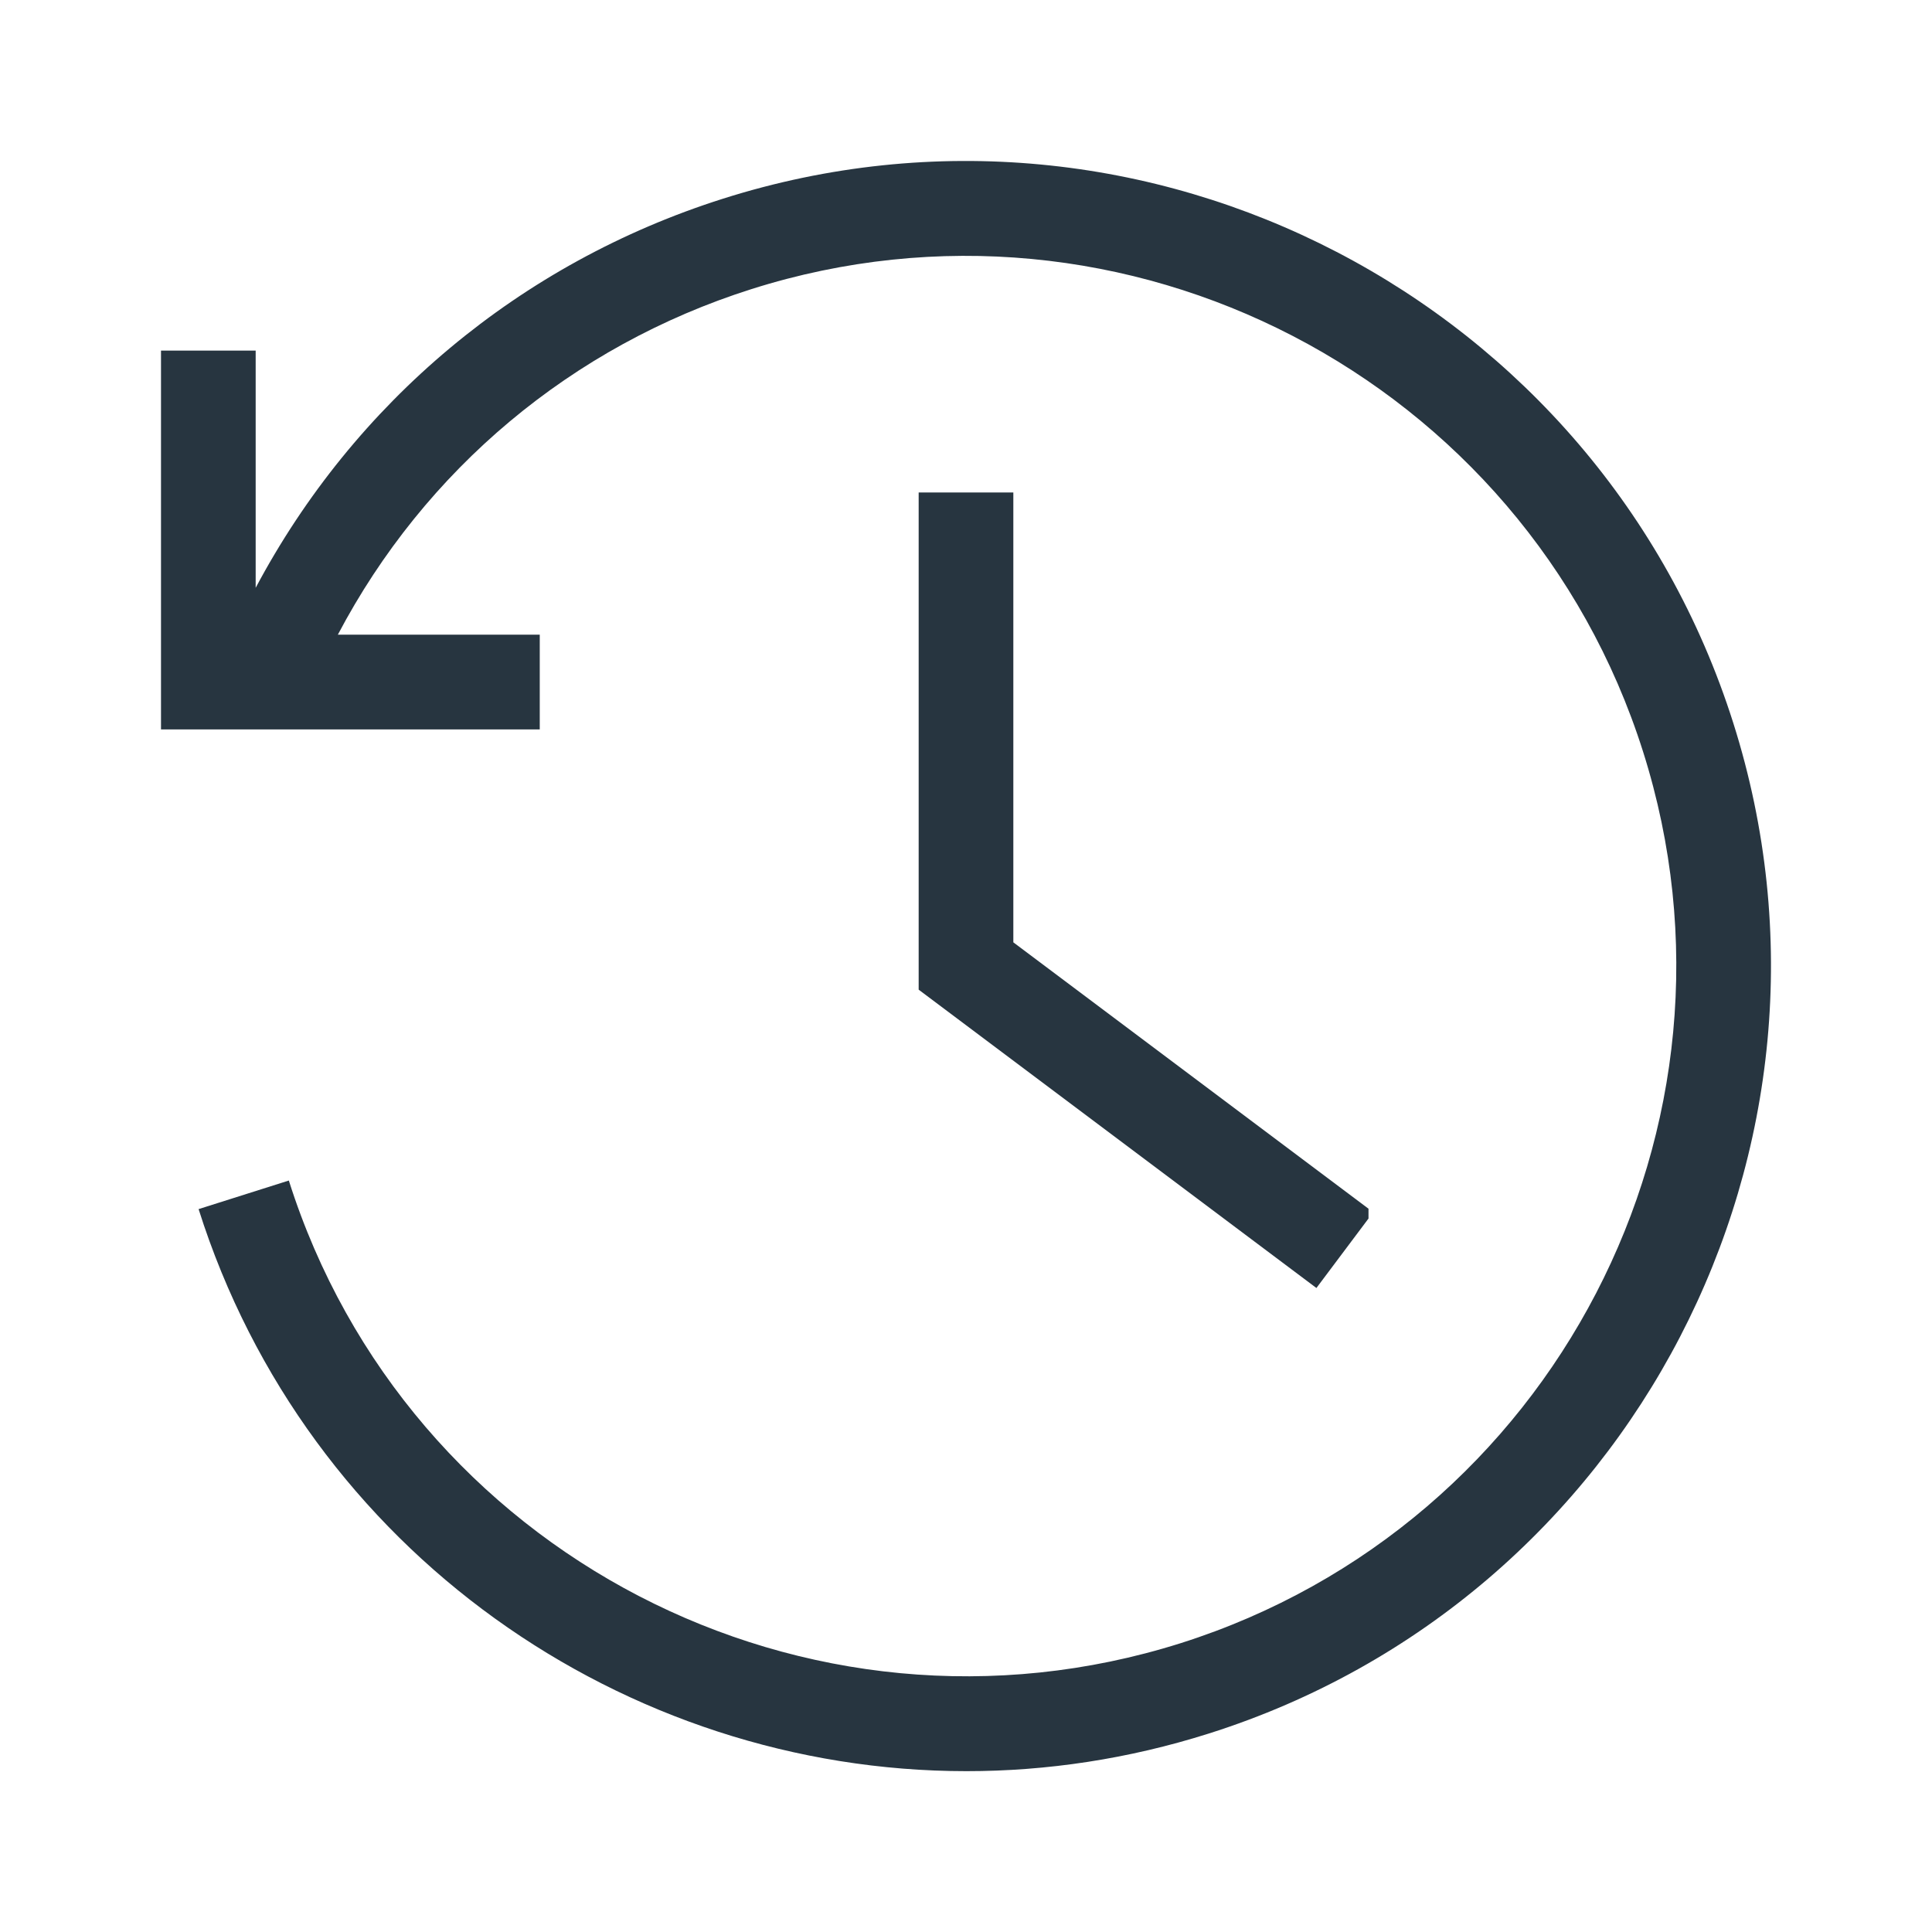
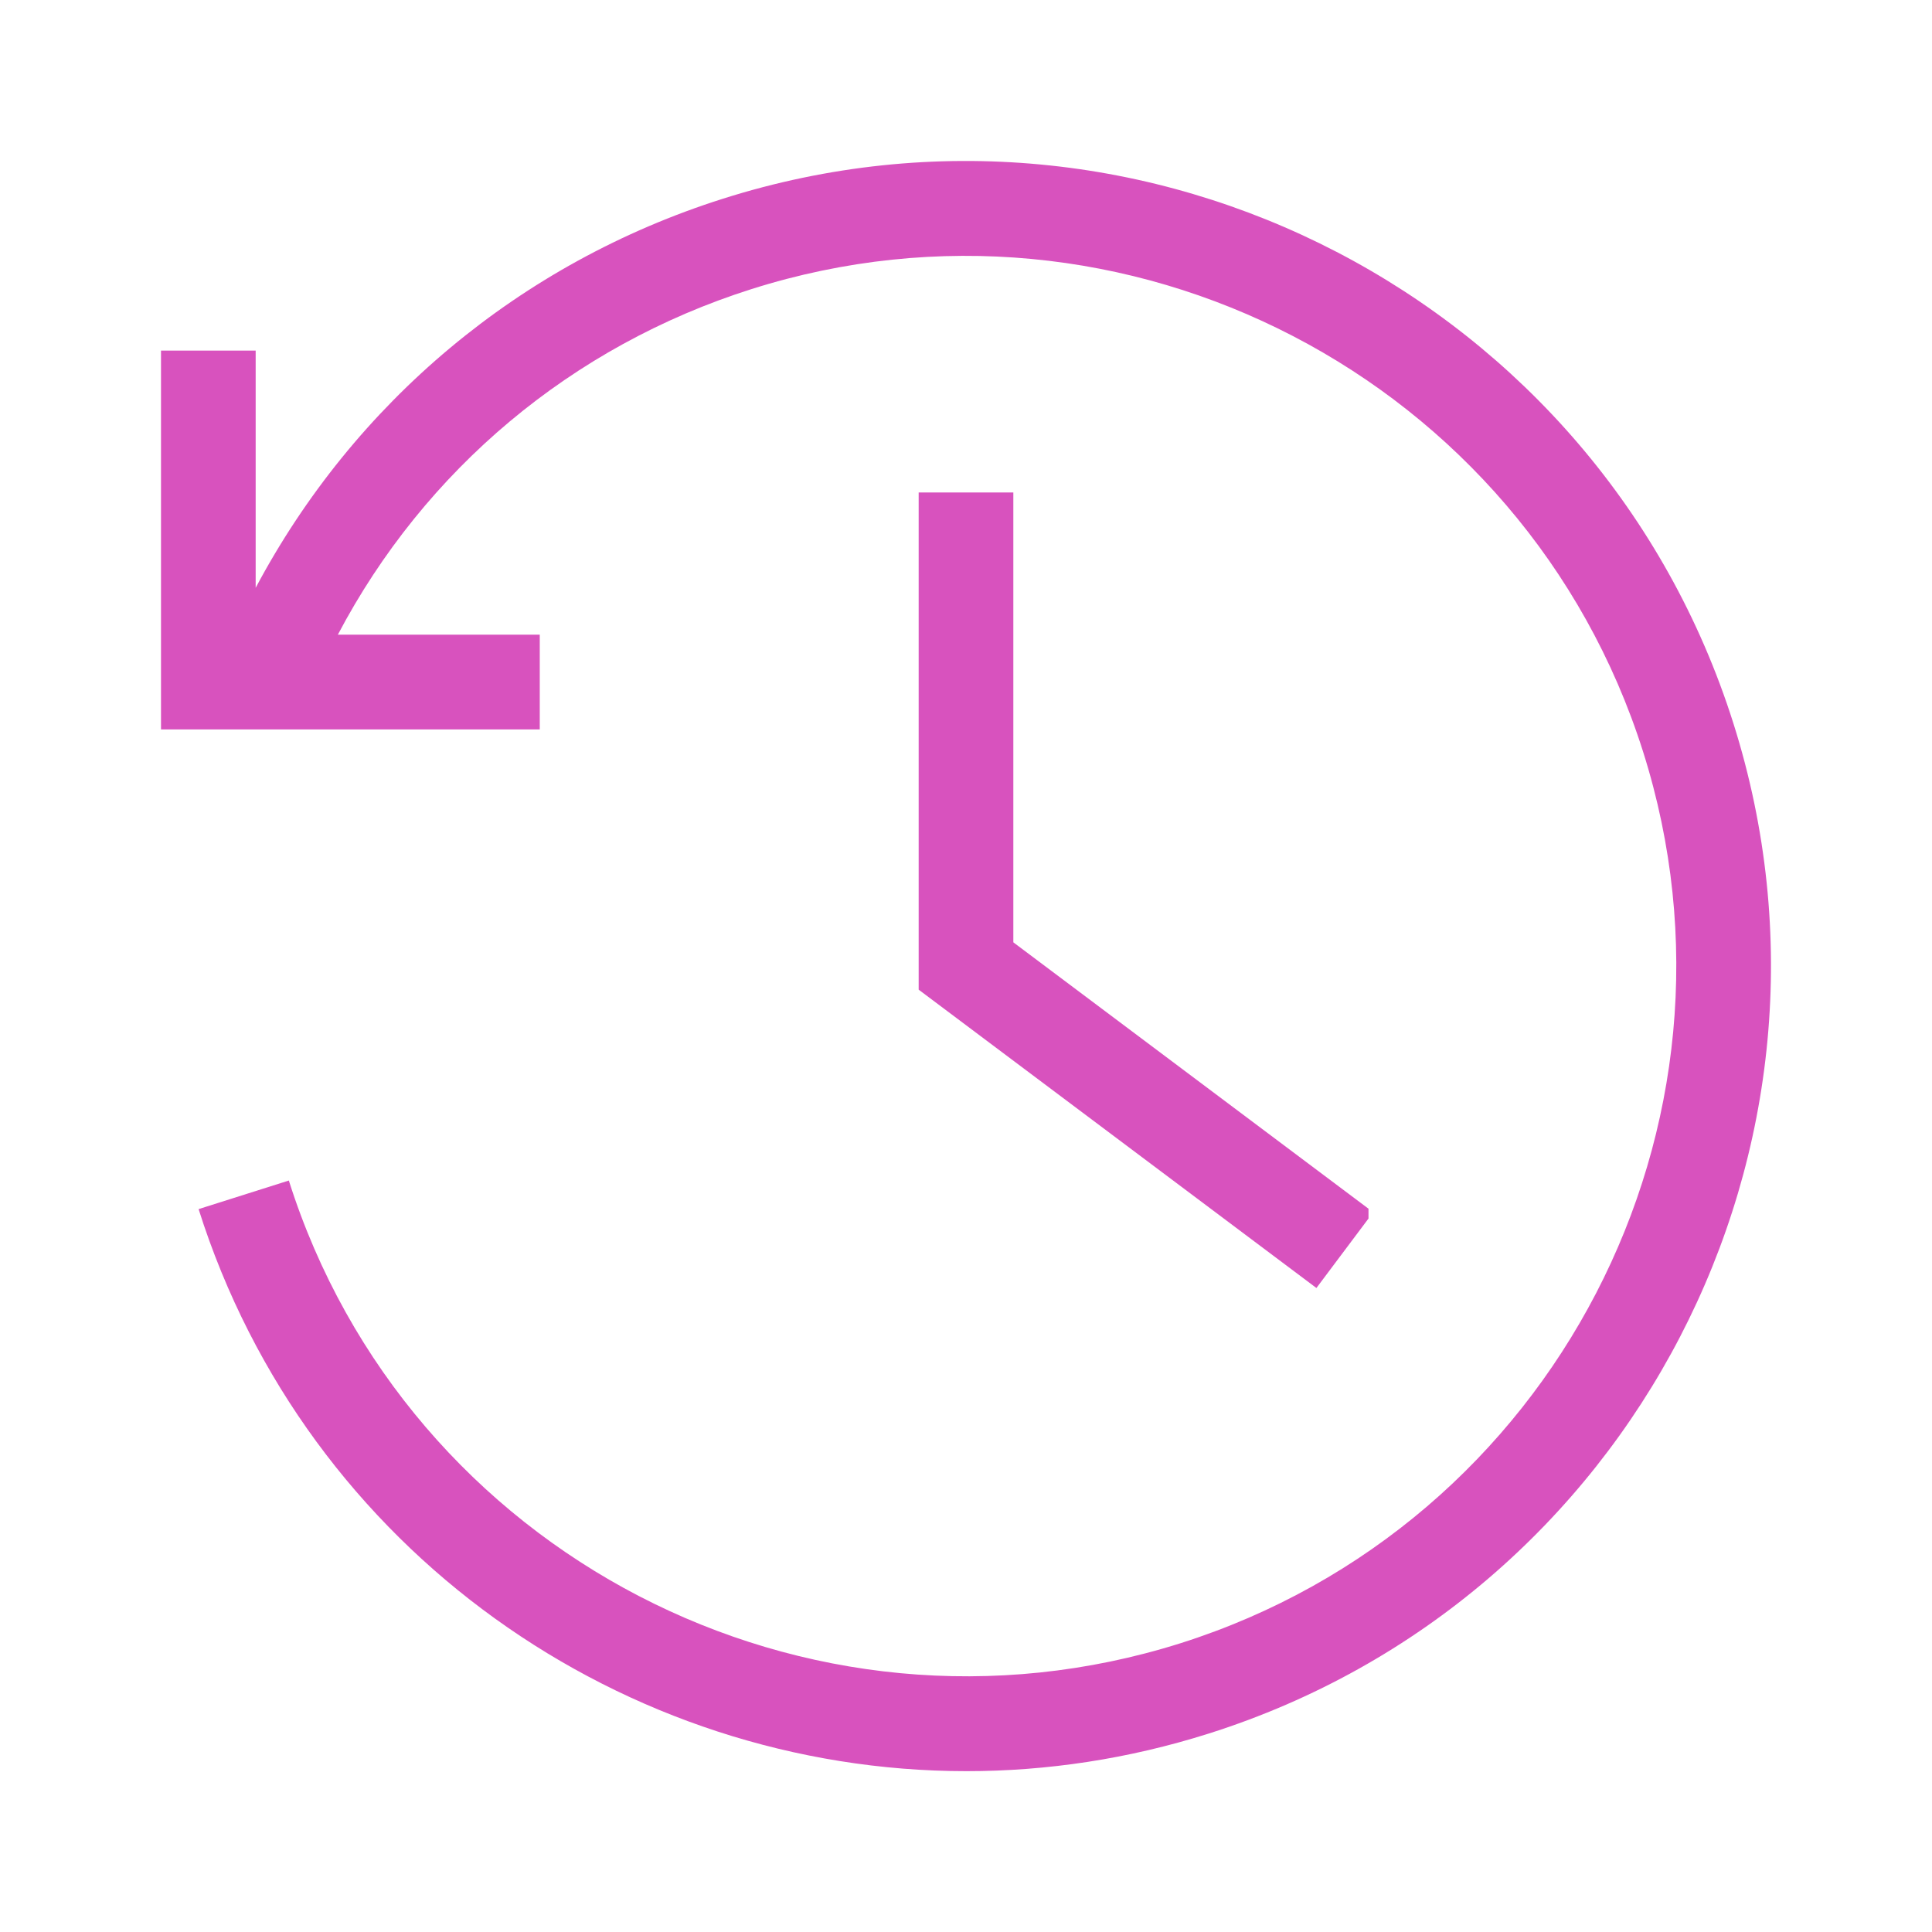
<svg xmlns="http://www.w3.org/2000/svg" width="24" height="24" viewBox="0 0 24 24" fill="none">
-   <path d="M15.018 21.534C20.275 19.869 23.197 14.239 21.532 8.983C19.868 3.727 14.238 0.801 8.982 2.468C6.46 3.267 4.4 5 3.176 7.302V4.355H2V9.061H6.705V7.884H4.197C5.275 5.837 7.101 4.299 9.336 3.591C13.972 2.122 18.942 4.7 20.411 9.338C21.88 13.977 19.301 18.945 14.664 20.413C10.025 21.877 5.057 19.302 3.588 14.665L2.467 15.02C3.814 19.276 7.762 22.002 12.006 22.002C13.004 22.002 14.018 21.851 15.018 21.534Z" fill="#273540" />
-   <path d="M12.588 11.706V6.118H11.412V12.294L16.353 16L17 15.137V15.015L12.588 11.706Z" fill="#273540" />
+   <path d="M15.018 21.534C20.275 19.869 23.197 14.239 21.532 8.983C19.868 3.727 14.238 0.801 8.982 2.468C6.46 3.267 4.4 5 3.176 7.302V4.355H2V9.061H6.705V7.884H4.197C5.275 5.837 7.101 4.299 9.336 3.591C13.972 2.122 18.942 4.7 20.411 9.338C21.88 13.977 19.301 18.945 14.664 20.413C10.025 21.877 5.057 19.302 3.588 14.665L2.467 15.02C3.814 19.276 7.762 22.002 12.006 22.002C13.004 22.002 14.018 21.851 15.018 21.534Z" fill="#D852BE" />
+   <path d="M12.588 11.706V6.118H11.412V12.294L16.353 16L17 15.137V15.015L12.588 11.706Z" fill="#D852BE" />
</svg>
